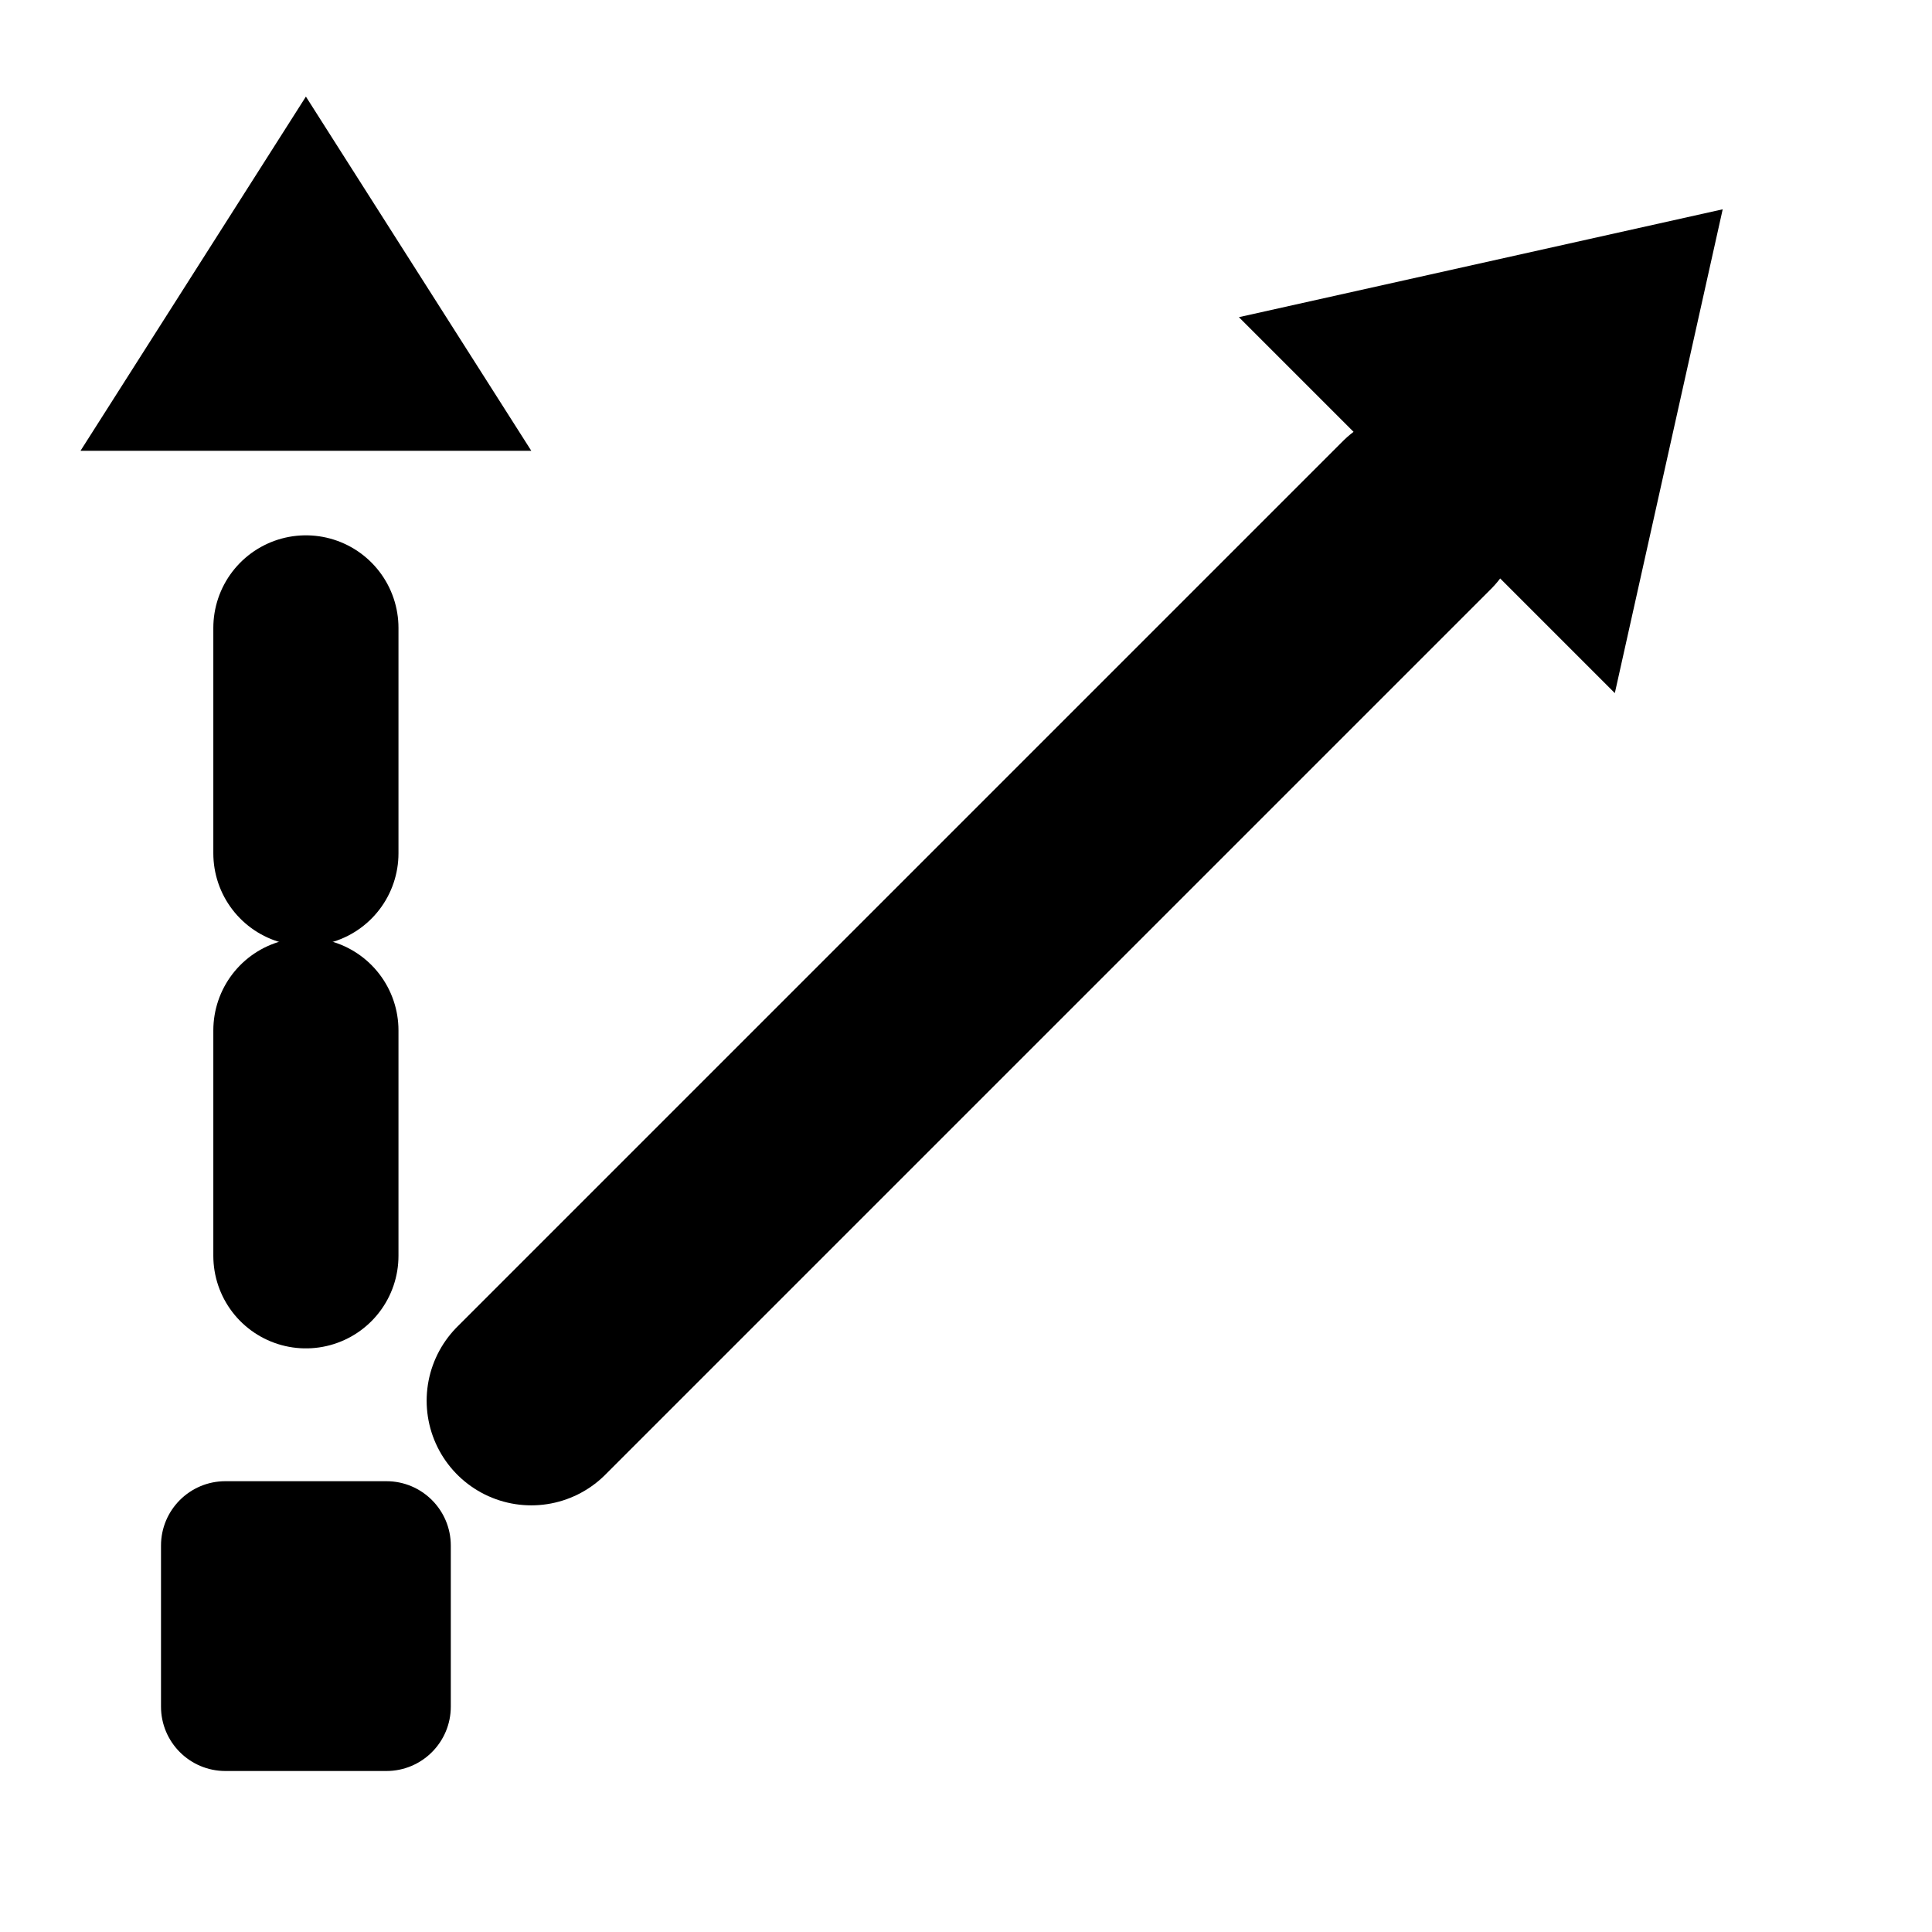
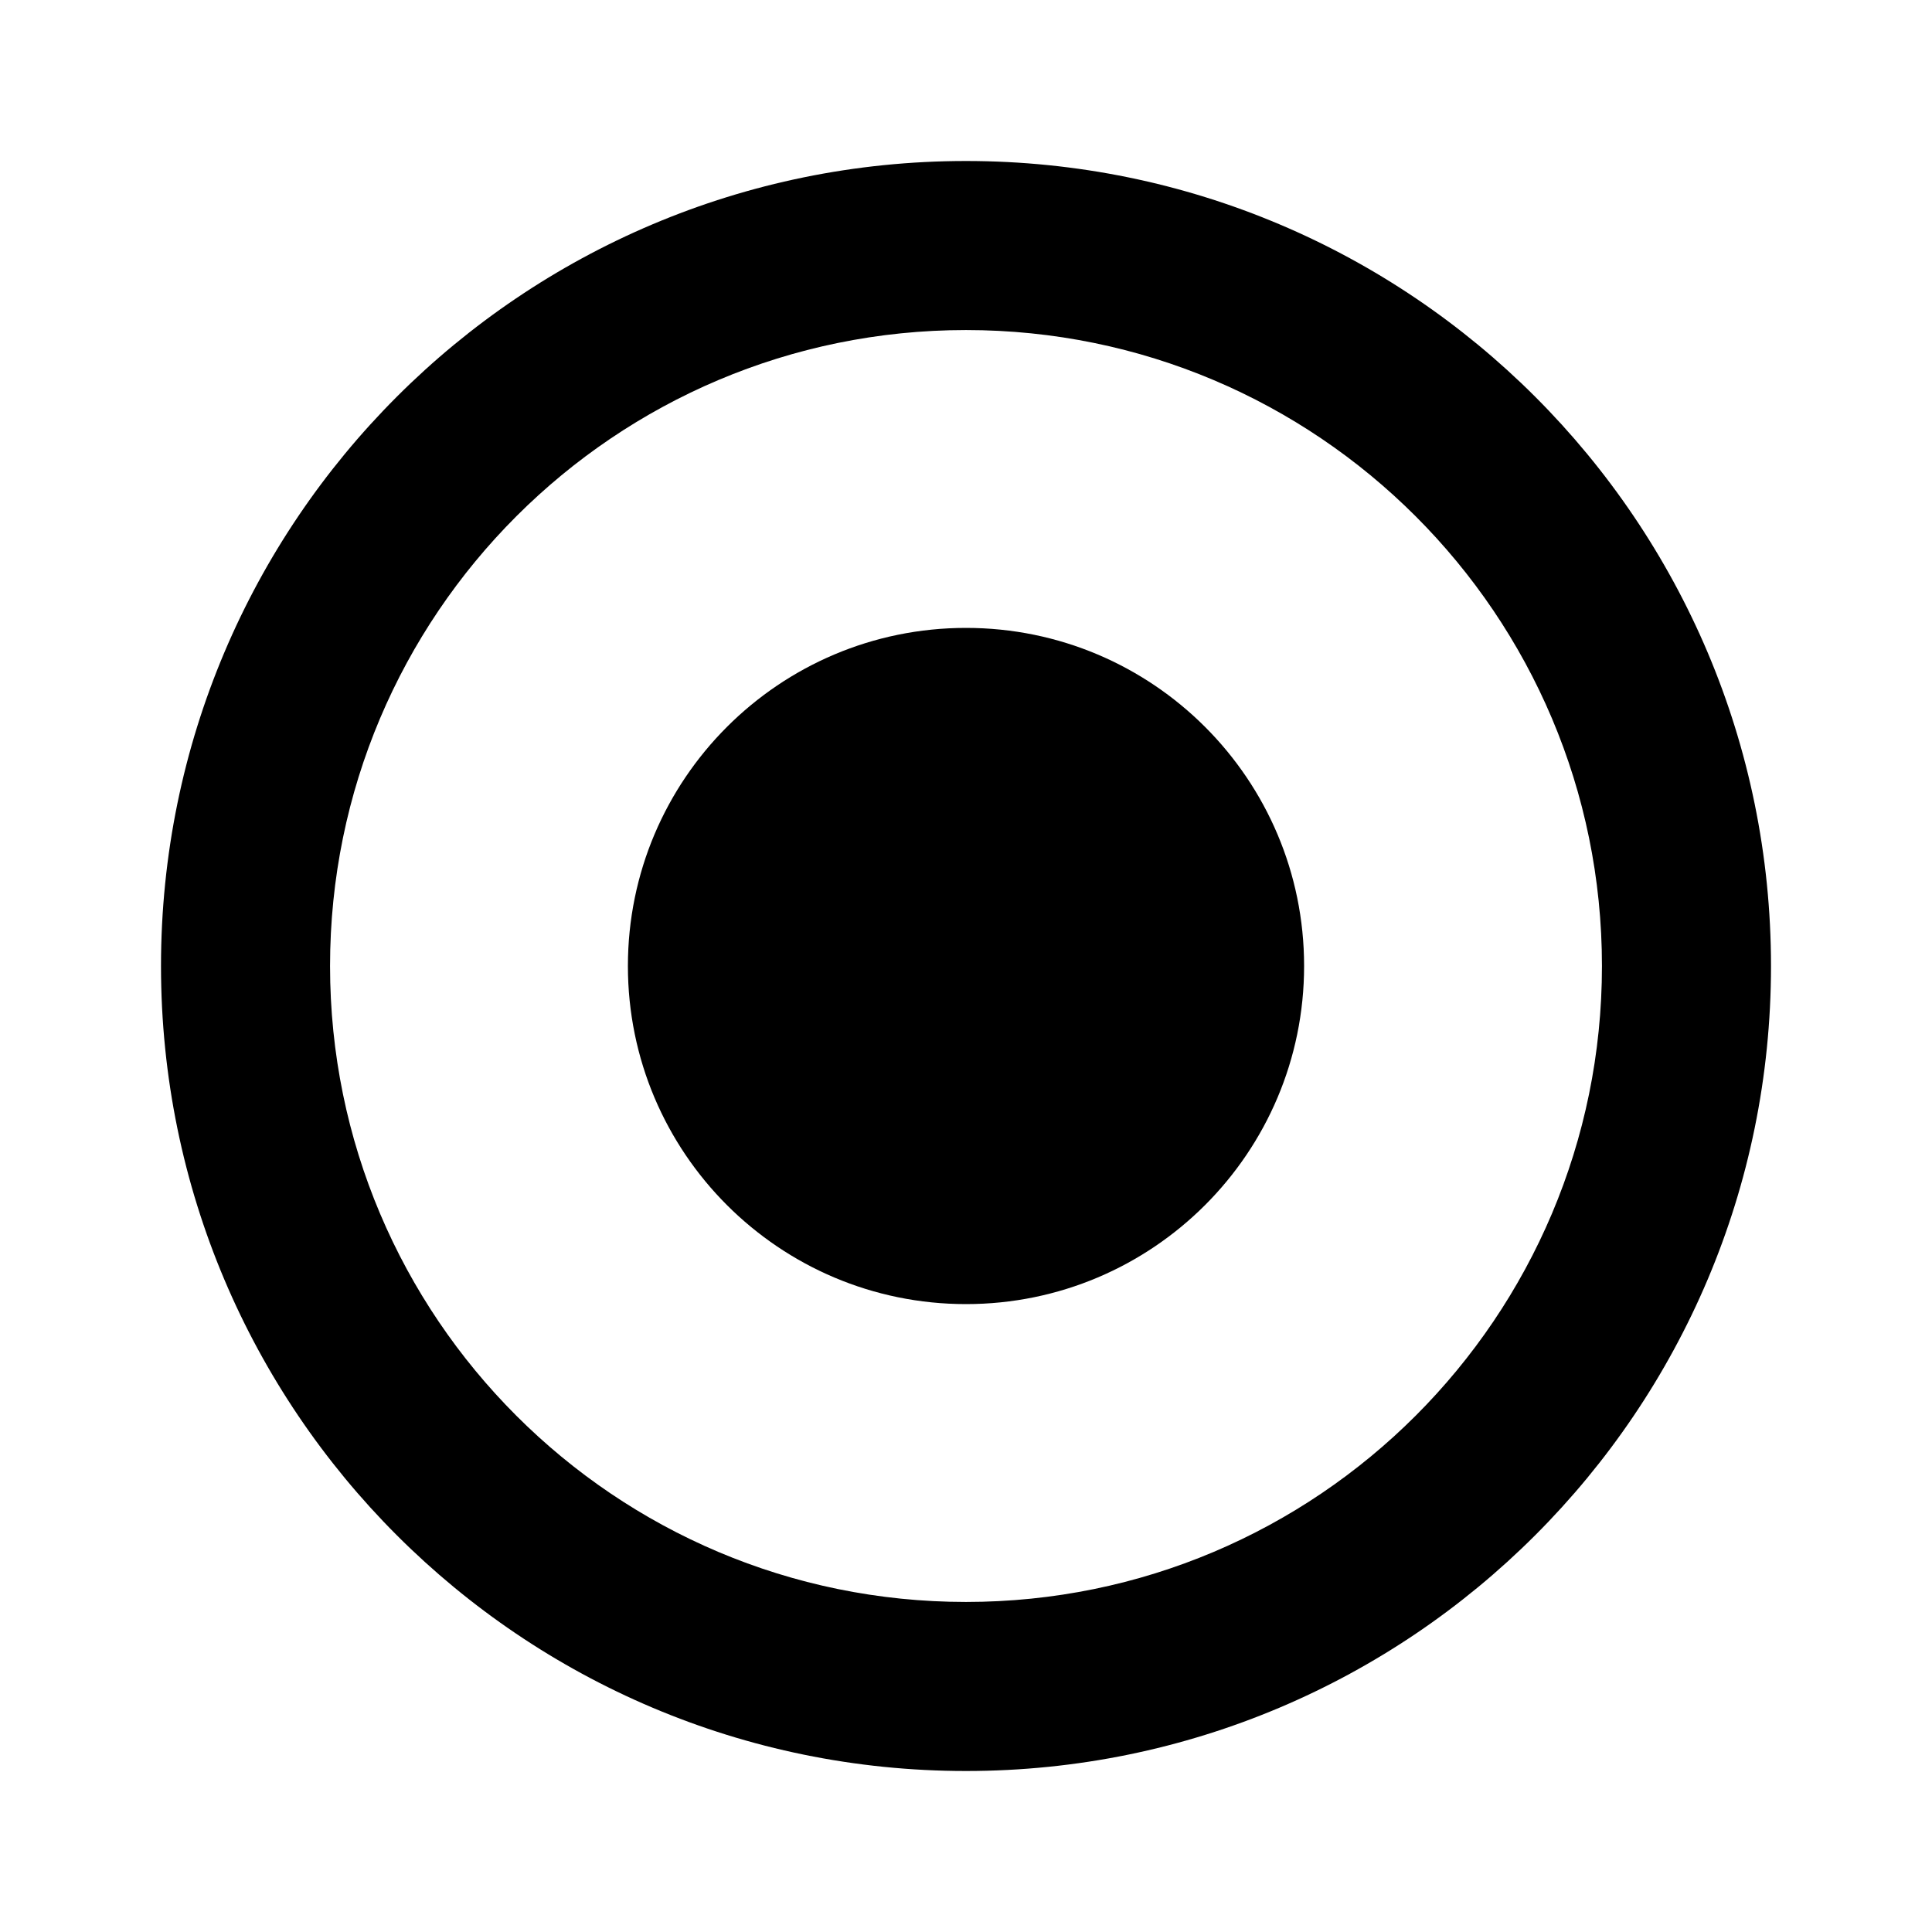
<svg xmlns="http://www.w3.org/2000/svg" width="24" height="24" viewBox="0 0 24 24">
-   <path fill="#000" fill-rule="evenodd" d="M2.80 18.40H4.80A0.8 0.8 0 0 1 5.60 19.20V21.20A0.8 0.8 0 0 1 4.80 22.00H2.80A0.8 0.8 0 0 1 2.00 21.20V19.20A0.8 0.8 0 0 1 2.80 18.40Z" />
-   <path fill="#000" fill-rule="evenodd" d="M21.40 2.60L20.06 8.61L15.39 3.94Z" />
-   <path fill="#000" fill-rule="evenodd" d="M3.80 1.20L6.60 5.60L1.00 5.60Z" />
-   <path fill="none" stroke="#000" stroke-width="2.6" stroke-linecap="round" stroke-linejoin="round" d="M6.6 17.4L17.6 6.4" />
-   <path fill="none" stroke="#000" stroke-width="2.3" stroke-linecap="round" stroke-linejoin="round" d="M3.8 15.6V12.8" />
-   <path fill="none" stroke="#000" stroke-width="2.3" stroke-linecap="round" stroke-linejoin="round" d="M3.8 10.6V7.8" />
+   <path fill="#000" fill-rule="evenodd" d="M2.00 12.00A10.0 10.0 0 1 1 22.00 12.00A10.0 10.0 0 1 1 2.00 12.00Z M4.10 12.00A7.9 7.9 0 1 0 19.90 12.00A7.9 7.9 0 1 0 4.10 12.00Z" />
+   <path fill="#000" fill-rule="evenodd" d="M7.80 12.00A4.2 4.2 0 1 1 16.20 12.00A4.2 4.2 0 1 1 7.80 12.00Z" />
</svg>
